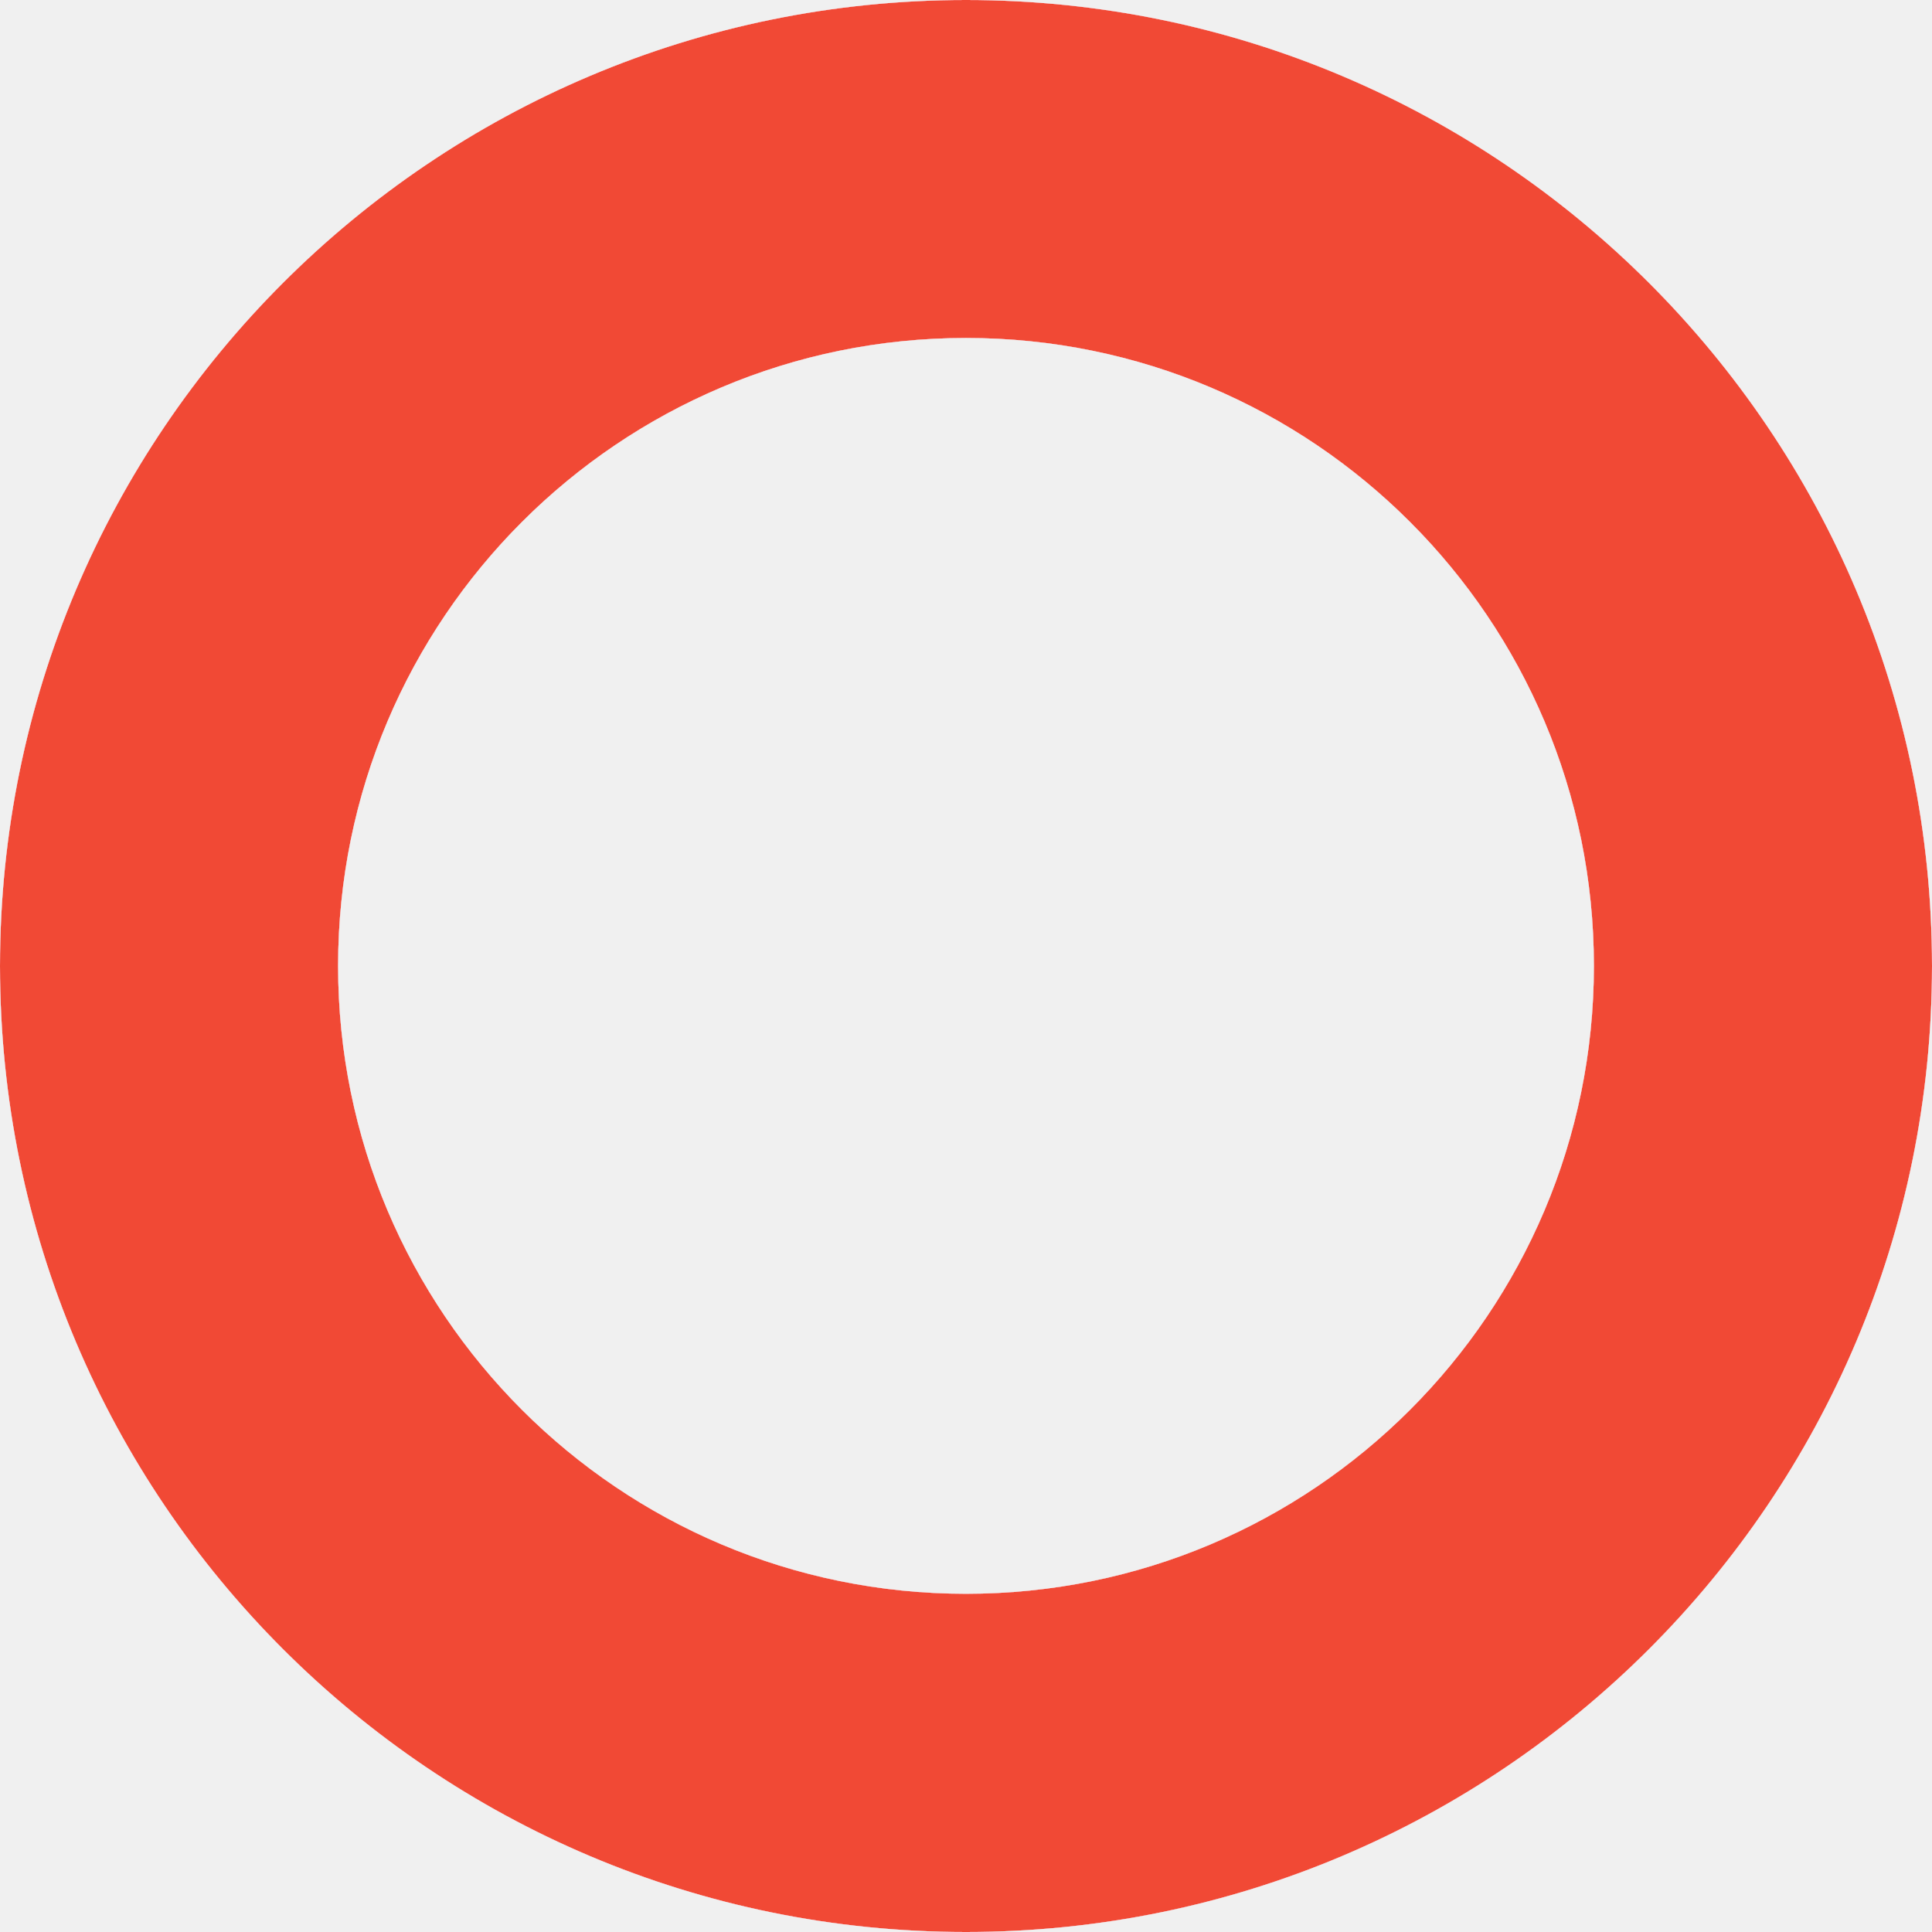
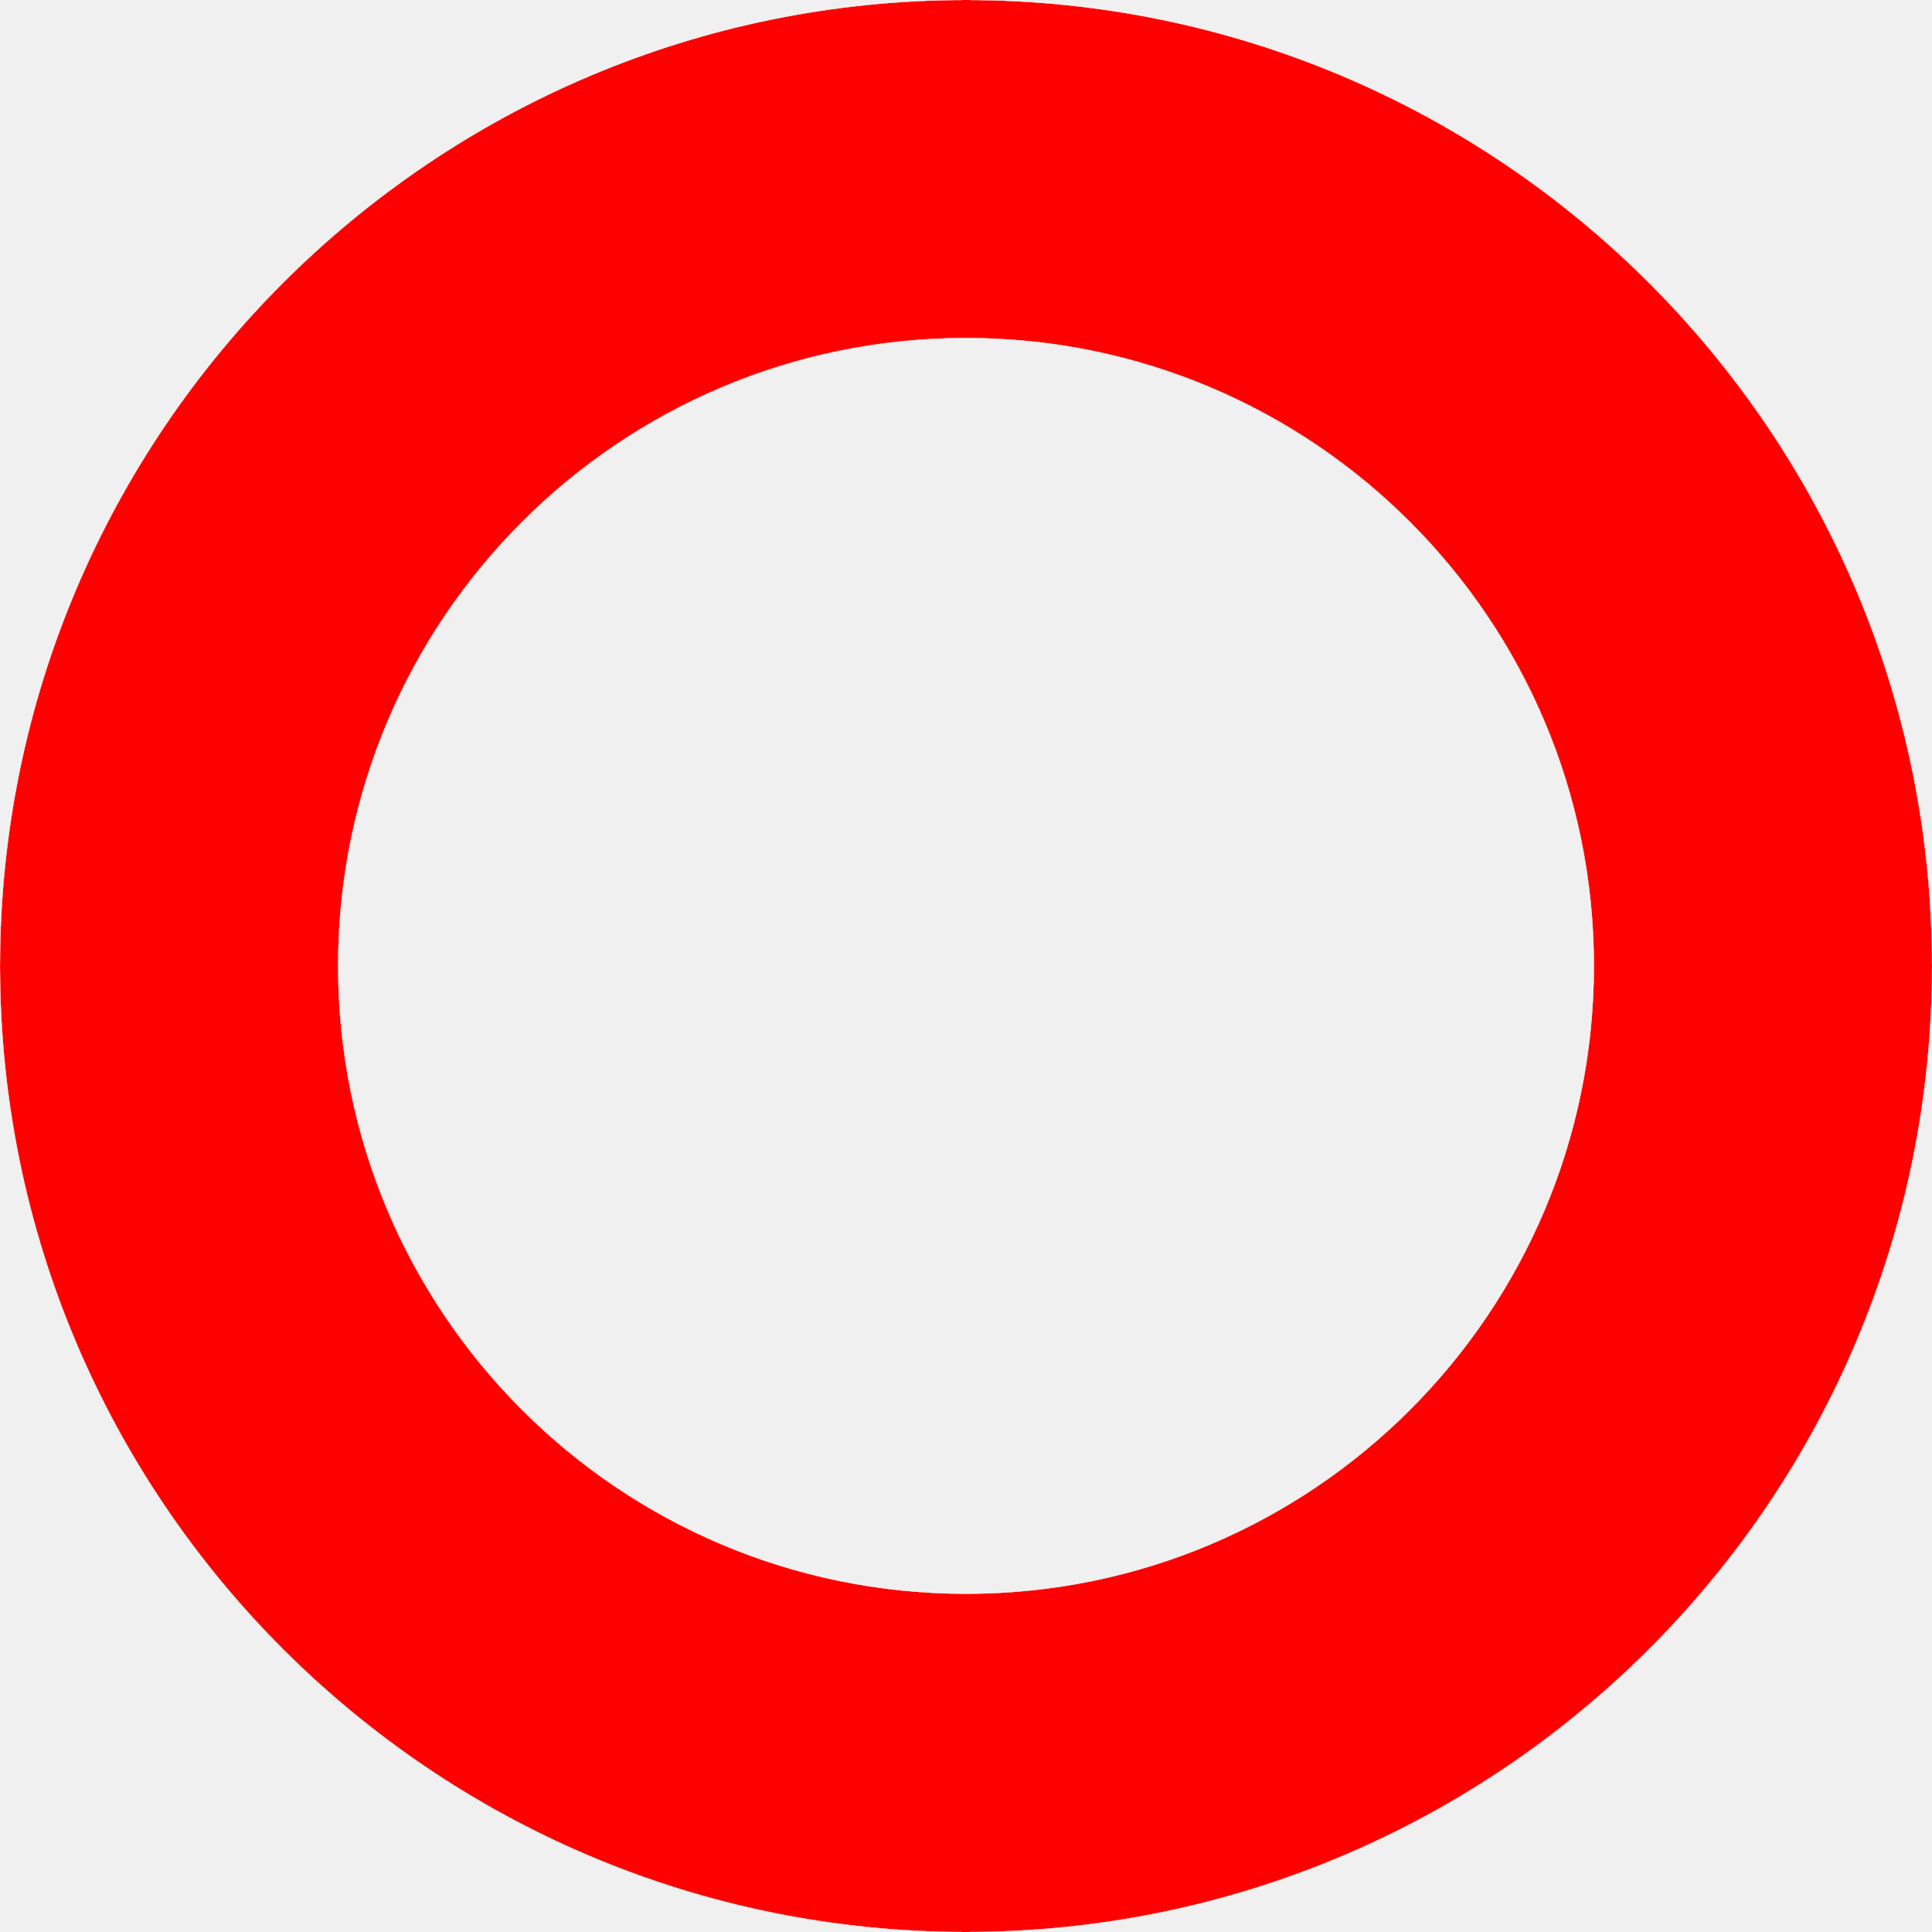
<svg xmlns="http://www.w3.org/2000/svg" height="17" viewBox="0 0 17 17" width="17">
  <filter id="a" filterUnits="userSpaceOnUse" height="17" width="17" x="0" y="0">
-     <feFlood flood-color="#f14836" result="flood" />
+     <feFlood flood-color="#ff0000" result="flood" />
    <feComposite in2="SourceGraphic" operator="in" result="composite" />
    <feBlend in2="SourceGraphic" result="blend" />
  </filter>
  <path d="m17 8.5a8.5 8.5 0 1 1 -8.5-8.5 8.5 8.5 0 0 1 8.5 8.5zm-8.5-5.526a5.525 5.525 0 1 0 5.525 5.526 5.525 5.525 0 0 0 -5.525-5.526z" fill="#fff" fill-rule="evenodd" filter="url(#a)" />
</svg>
